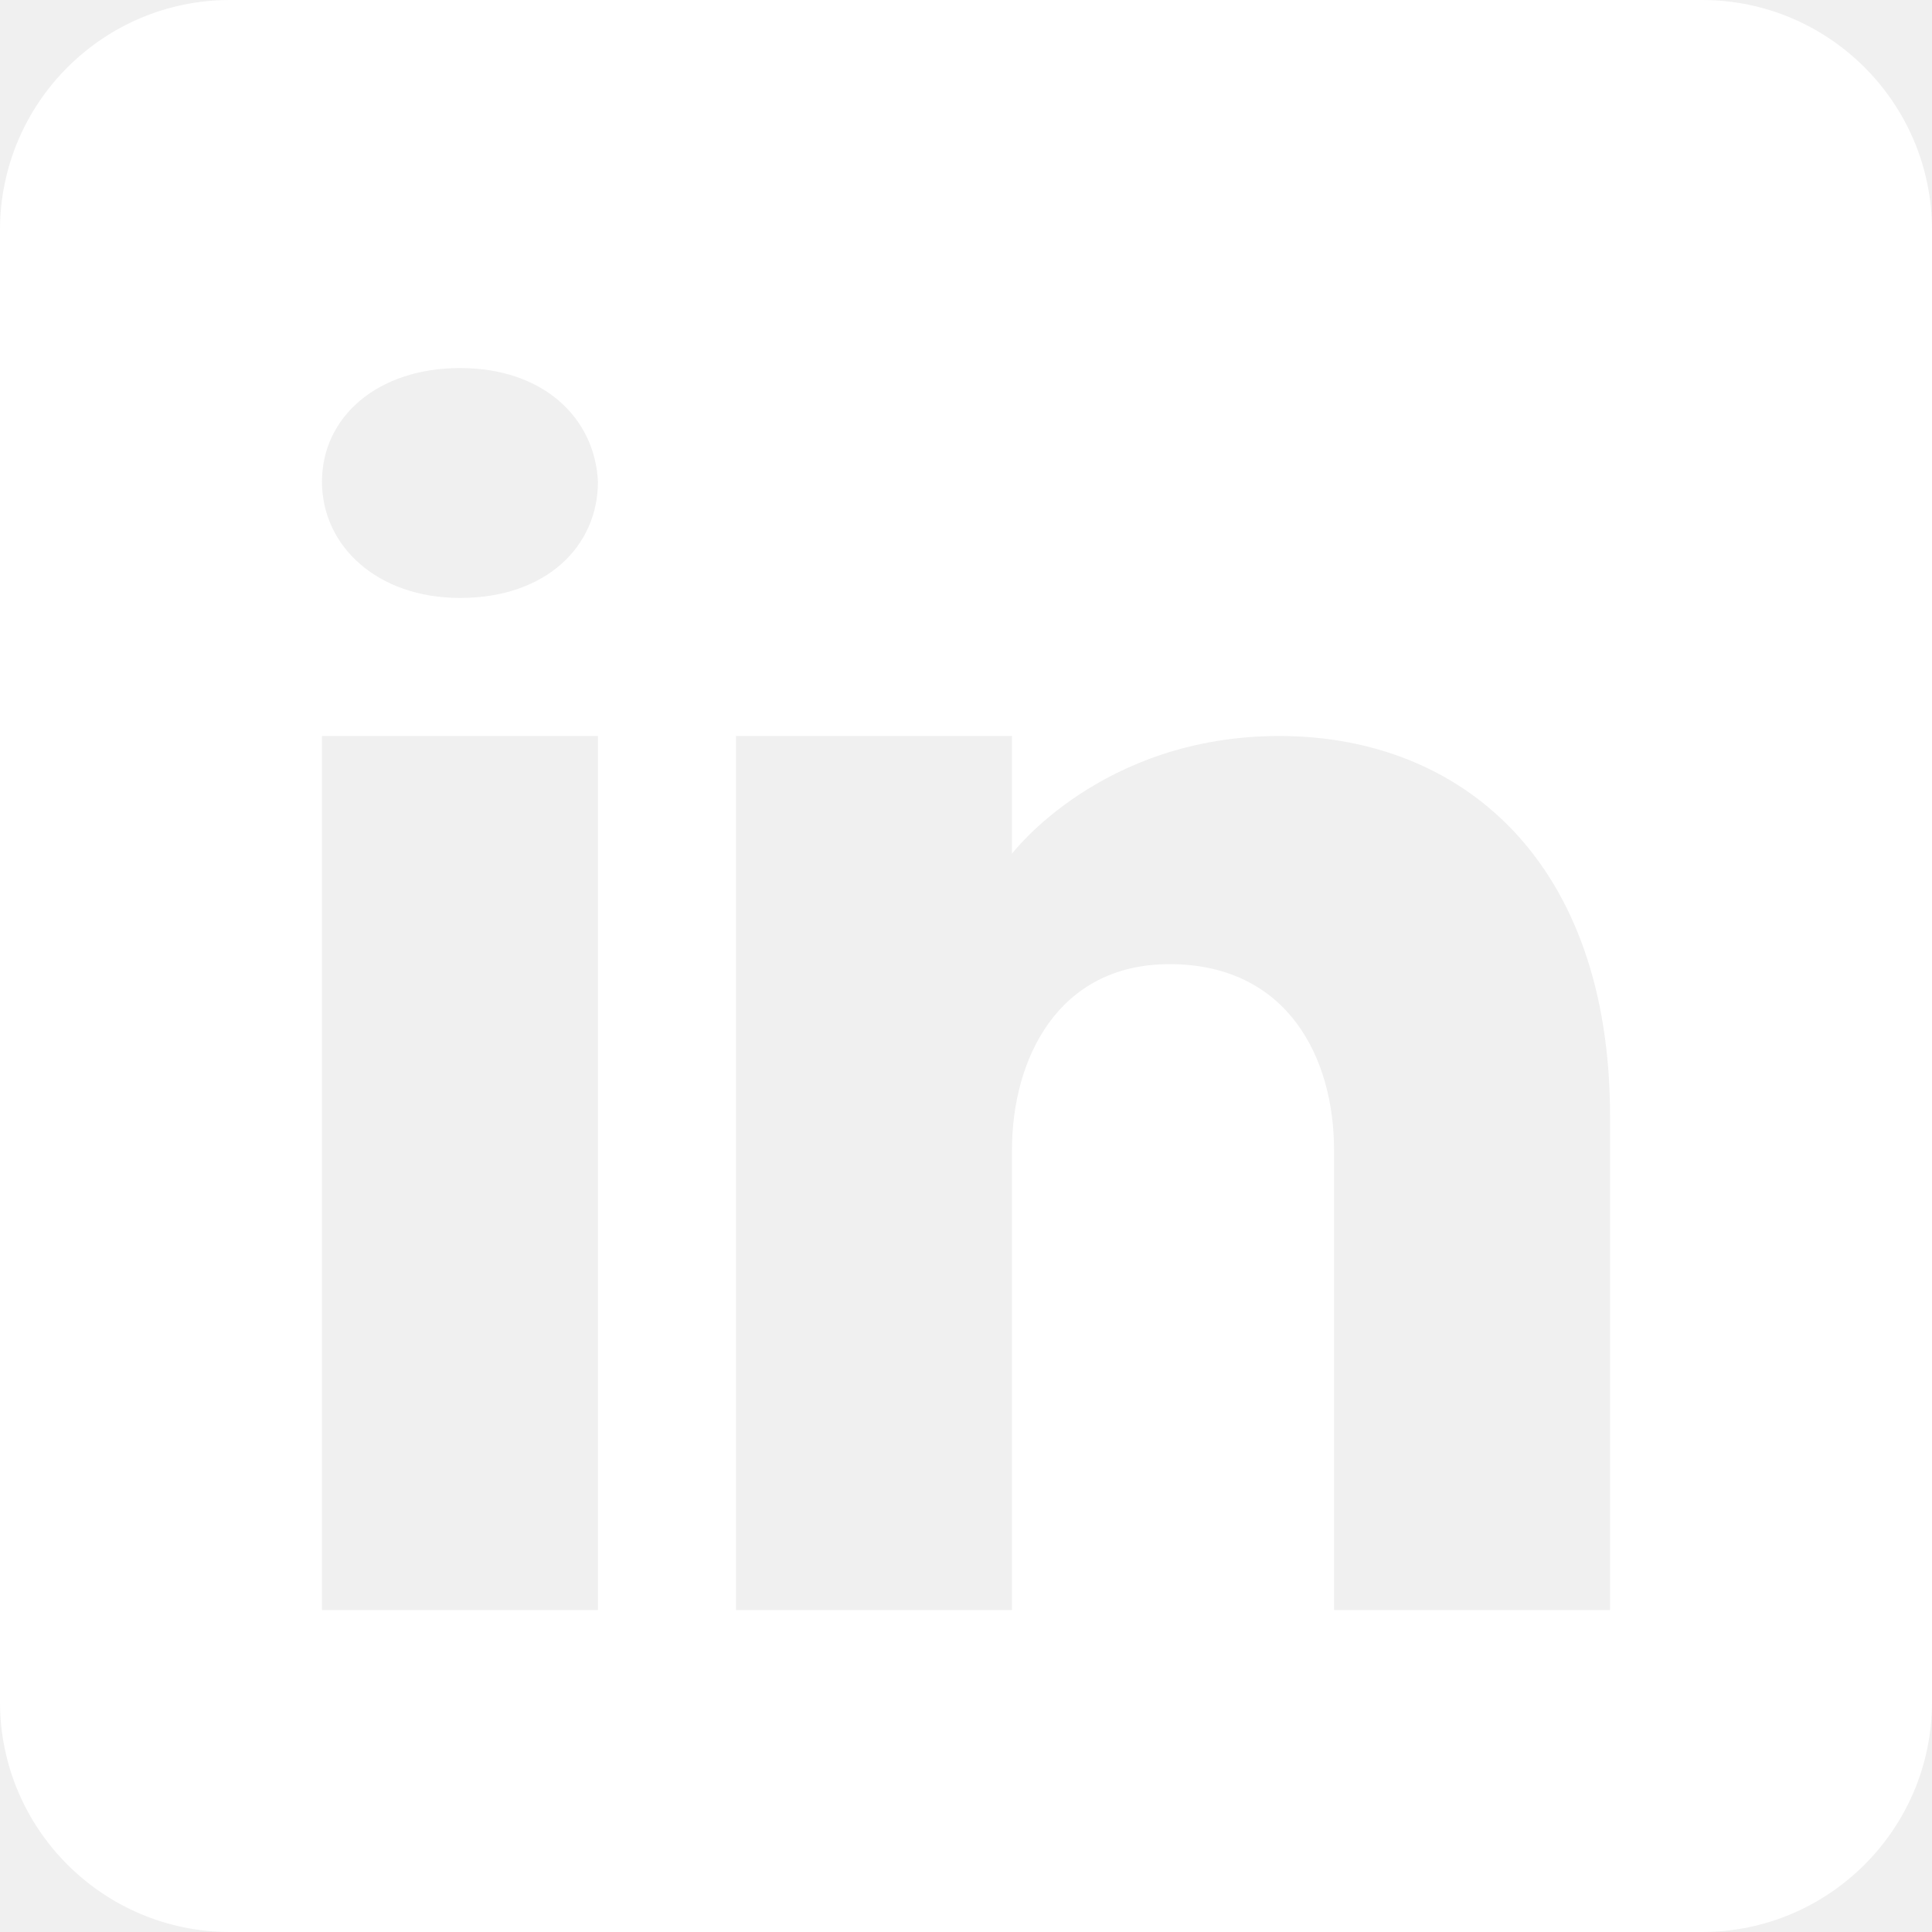
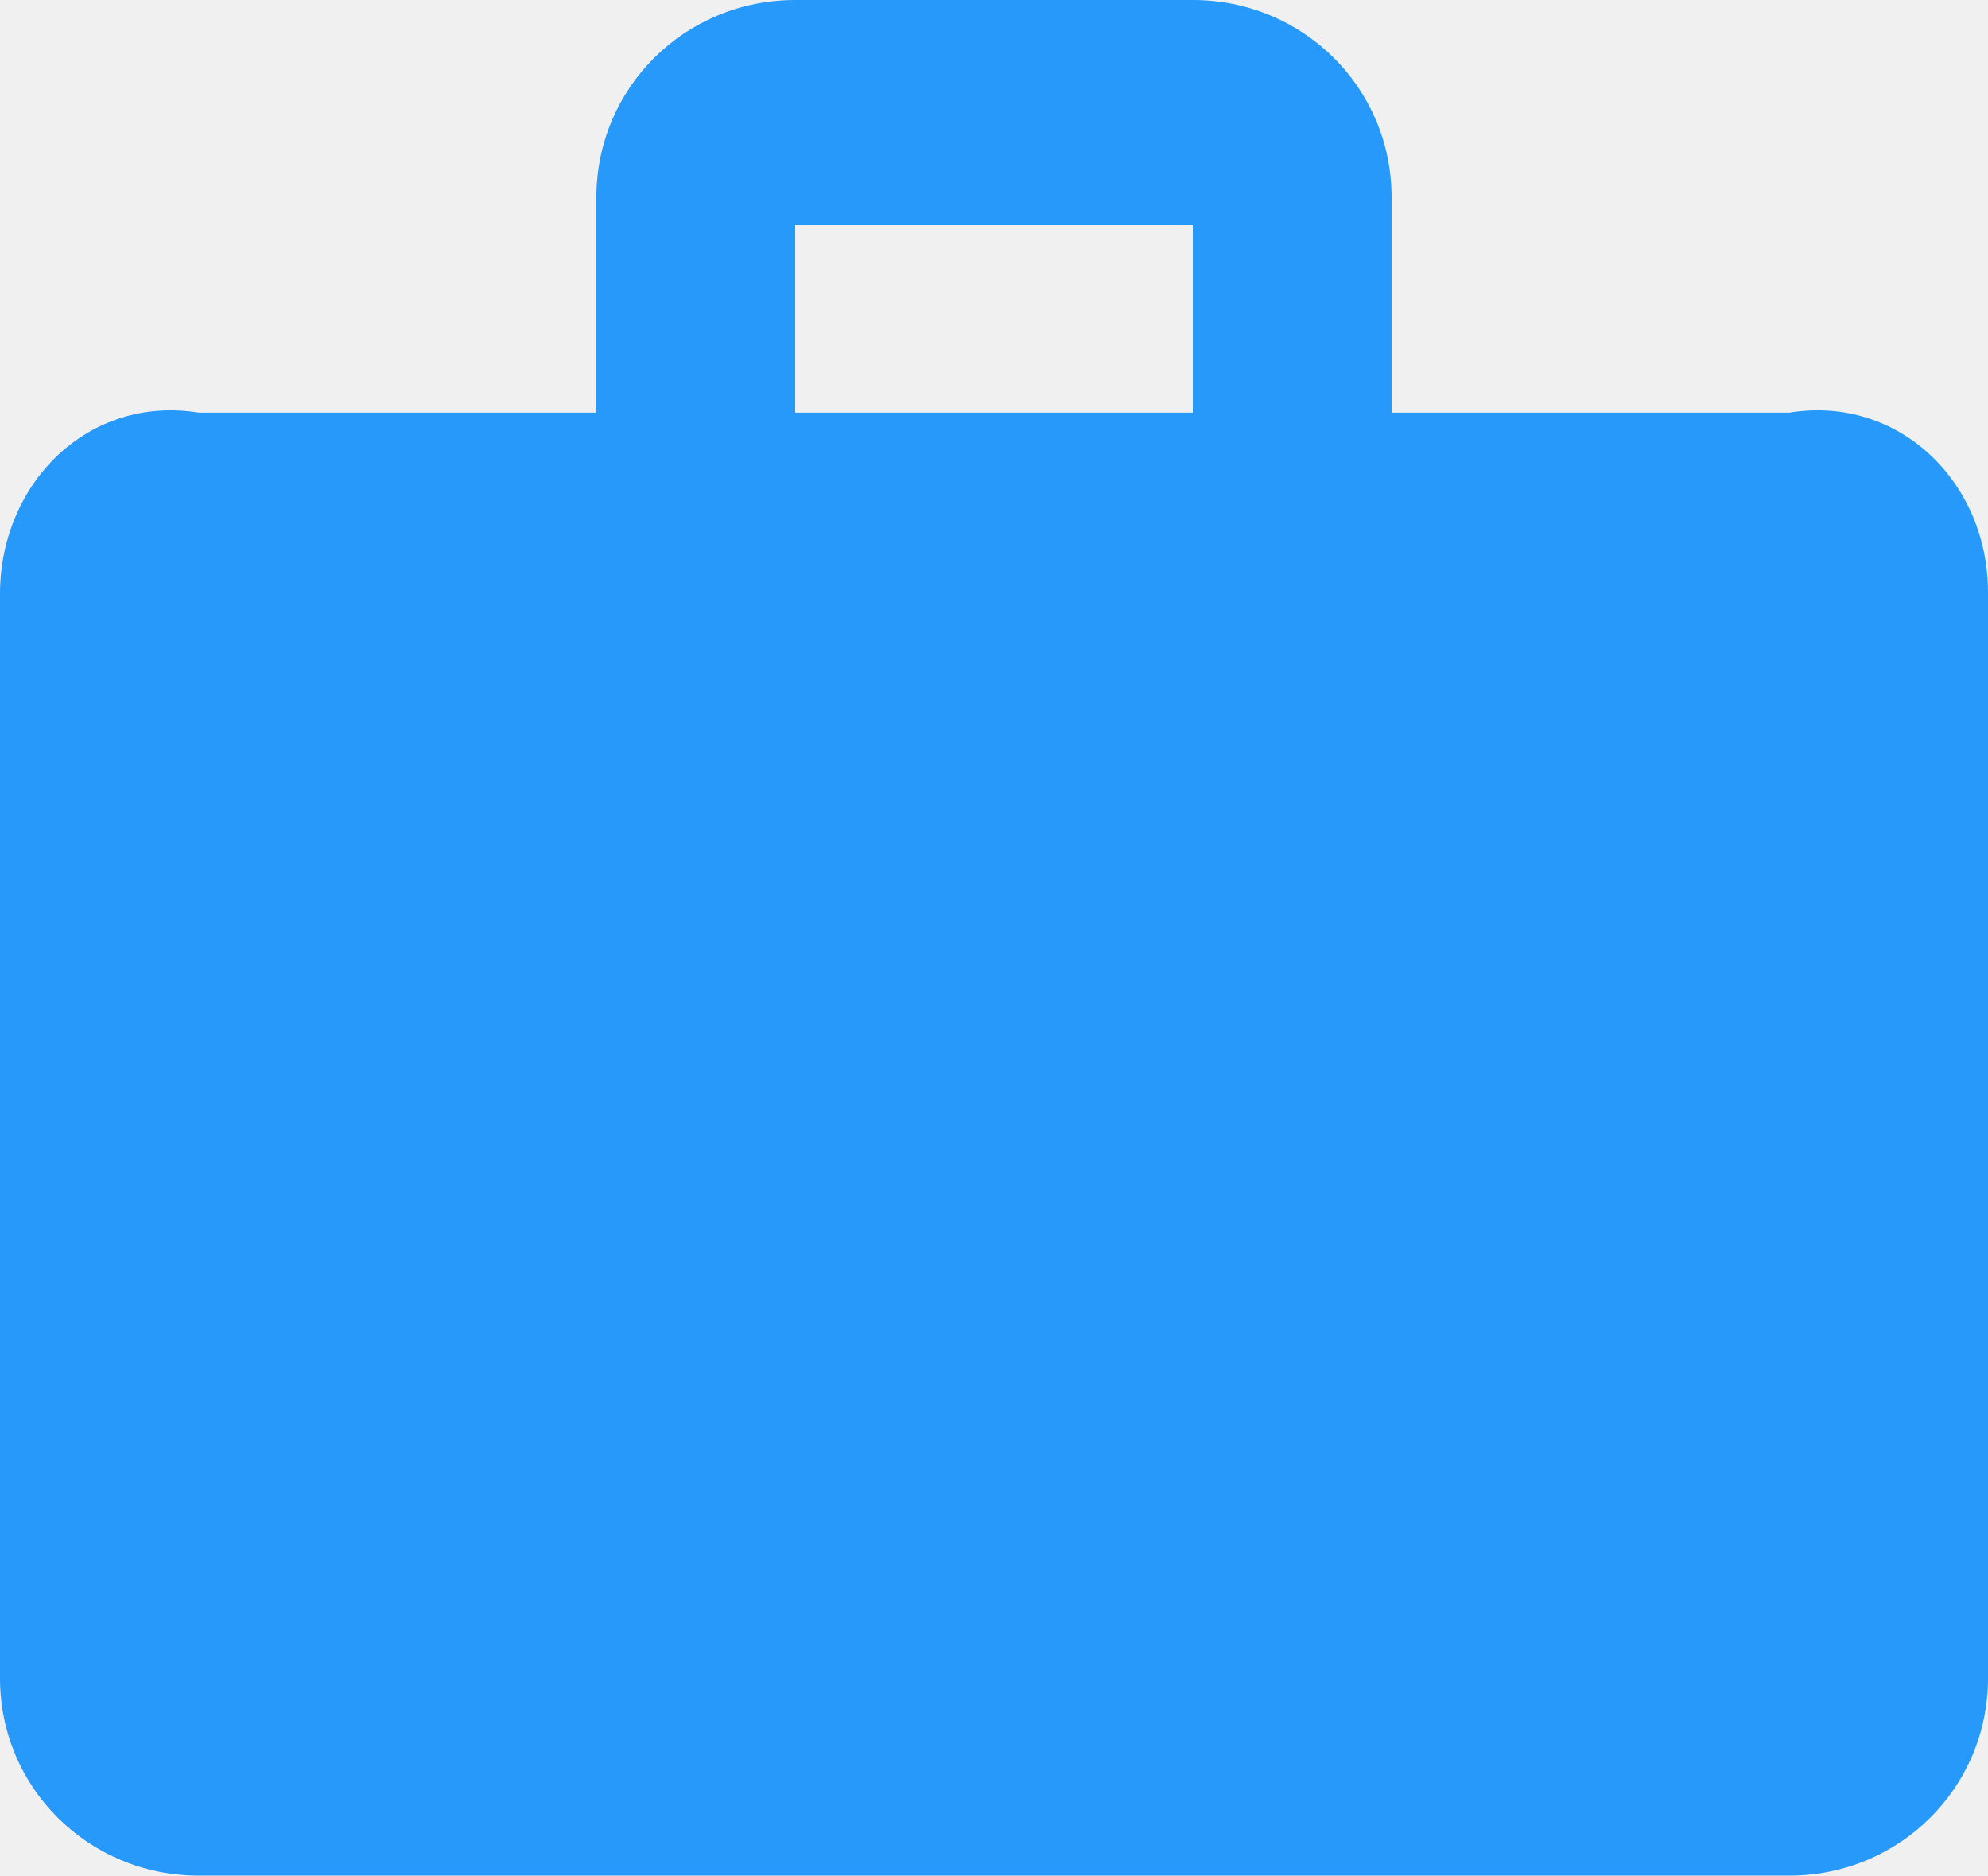
- <svg xmlns="http://www.w3.org/2000/svg" version="1.1" width="20px" height="20px">
-   <g transform="matrix(1 0 0 1 -273 -225 )">
-     <path d="M 20 2.381  C 20 1.067  18.933 0  17.619 0  L 2.381 0  C 1.067 0  0 1.067  0 2.381  L 0 17.619  C 0 18.933  1.067 20  2.381 20  L 17.619 20  C 18.933 20  20 18.933  20 17.619  L 20 2.381  Z M 3.333 7.619  L 6.19 7.619  L 6.19 16.667  L 3.333 16.667  L 3.333 7.619  Z M 4.762 6.19  C 3.905 6.19  3.333 5.652  3.333 4.986  C 3.333 4.319  3.905 3.81  4.762 3.81  C 5.619 3.81  6.157 4.319  6.19 4.986  C 6.19 5.652  5.657 6.19  4.762 6.19  Z M 16.667 11.552  L 16.667 16.667  L 13.81 16.667  C 13.81 16.667  13.81 12.257  13.81 11.905  C 13.81 10.952  13.333 10  12.143 9.981  L 12.105 9.981  C 10.952 9.981  10.476 10.962  10.476 11.905  C 10.476 12.338  10.476 16.667  10.476 16.667  L 7.619 16.667  L 7.619 7.619  L 10.476 7.619  L 10.476 8.838  C 10.476 8.838  11.395 7.619  13.243 7.619  C 15.133 7.619  16.667 8.919  16.667 11.552  Z " fill-rule="nonzero" fill="#ffffff" stroke="none" transform="matrix(1 0 0 1 273 225 )" />
+ <svg xmlns="http://www.w3.org/2000/svg" version="1.1" width="53px" height="50px">
+   <g transform="matrix(1 0 0 1 -140 -75 )">
+     <path d="M 53 15.789  C 53 12.868  50.642 10.526  47.7 11  L 37.1 11  L 37.1 5.263  C 37.1 2.342  34.742 0  31.8 0  L 21.2 0  C 18.259 0  15.9 2.342  15.9 5.263  L 15.9 11  L 5.3 11  C 2.358 10.526  0.026 12.868  0 15.789  L 0 44.737  C 0 47.658  2.358 50  5.3 50  L 47.7 50  C 50.642 50  53 47.658  53 44.737  L 53 15.789  Z M 31.8 6  L 31.8 11  L 21.2 11  L 21.2 6  L 31.8 6  Z " fill-rule="nonzero" fill="#2699fb" stroke="none" transform="matrix(1 0 0 1 140 75 )" />
  </g>
</svg>
